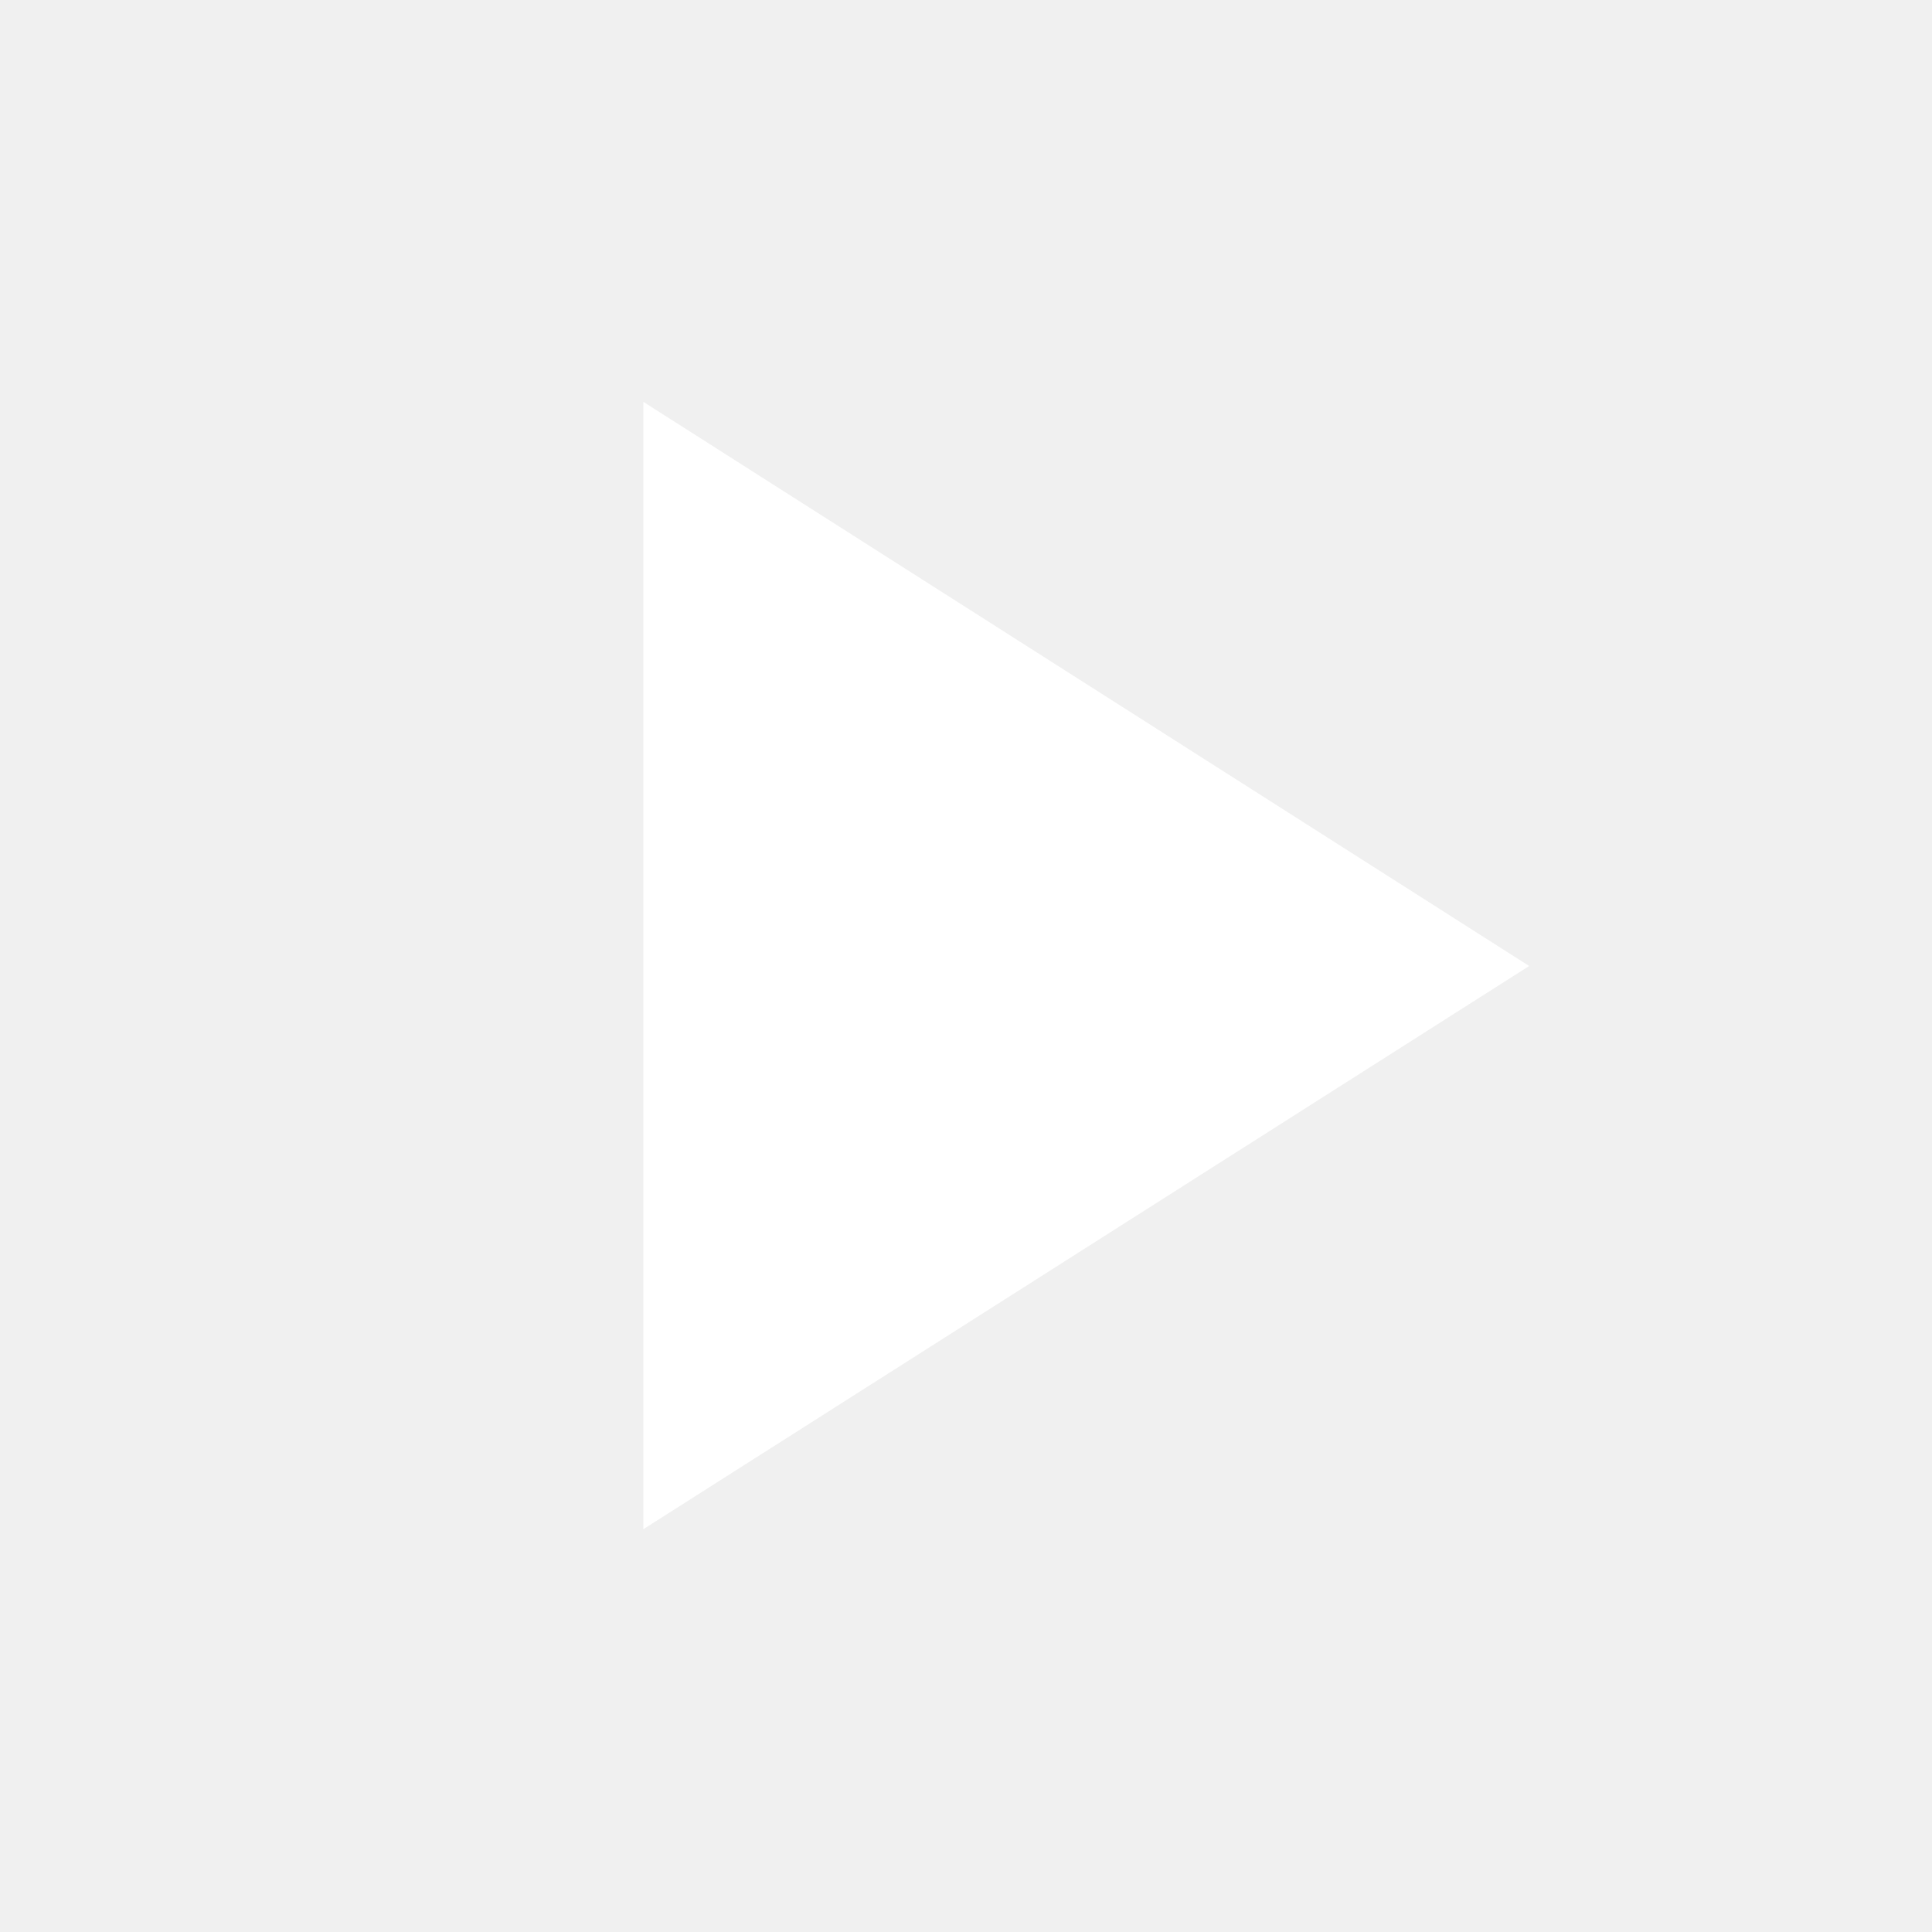
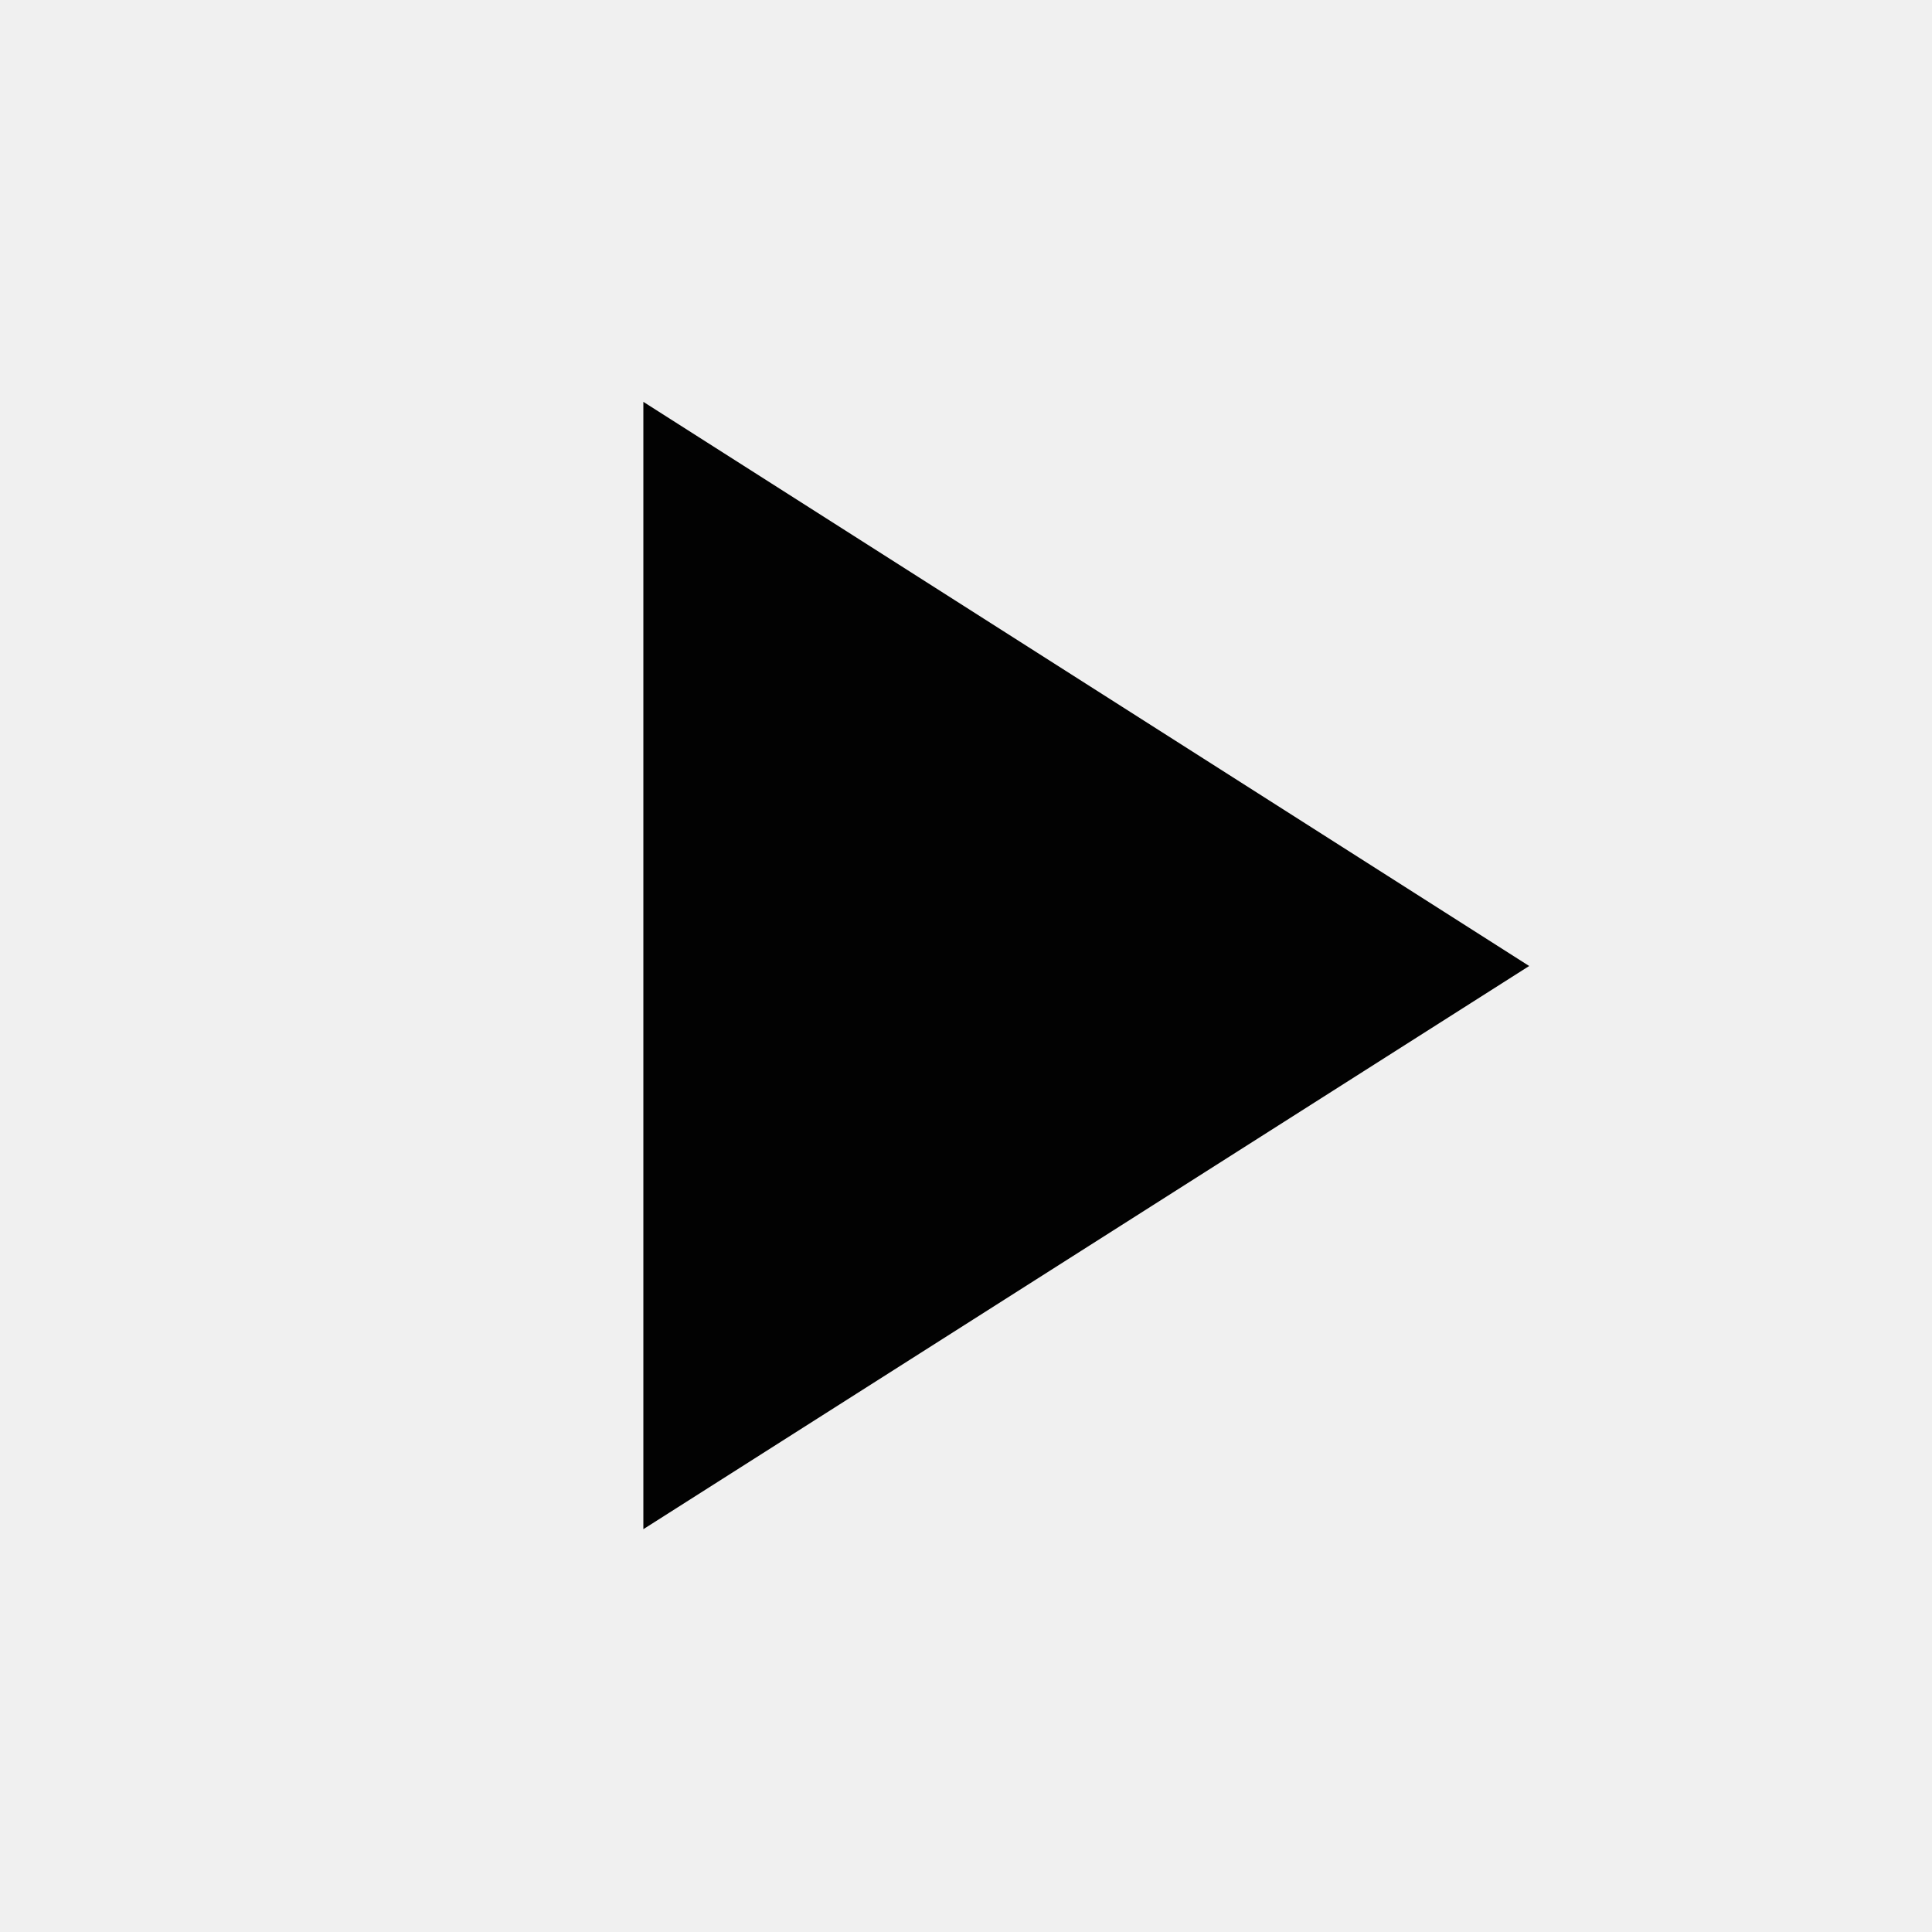
<svg xmlns="http://www.w3.org/2000/svg" width="20" height="20" viewBox="0 0 20 20" fill="none">
  <defs>
    <clipPath id="clip45_2753">
      <rect id="Play arrow" rx="0" width="19" height="19" transform="translate(0.5 0.5)" fill="white" fill-opacity="0" />
    </clipPath>
  </defs>
-   <rect id="Play arrow" rx="0" width="19" height="19" transform="translate(0.5 0.5)" fill="#FFFFFF" fill-opacity="0" />
+   <rect id="Play arrow" rx="0" width="19" height="19" transform="translate(0.5 0.5)" fill="#020202" fill-opacity="0" />
  <g clip-path="url(#clip45_2753)">
-     <path id="Vector" d="M6.66 4.16L6.66 15.83L15.83 10L6.66 4.16Z" fill="#FFFFFF" fill-opacity="1" fill-rule="nonzero" />
+     <path id="Vector" d="M6.66 4.16L6.66 15.83L15.83 10L6.66 4.16Z" fill="#020202" fill-opacity="1" fill-rule="nonzero" />
  </g>
</svg>
